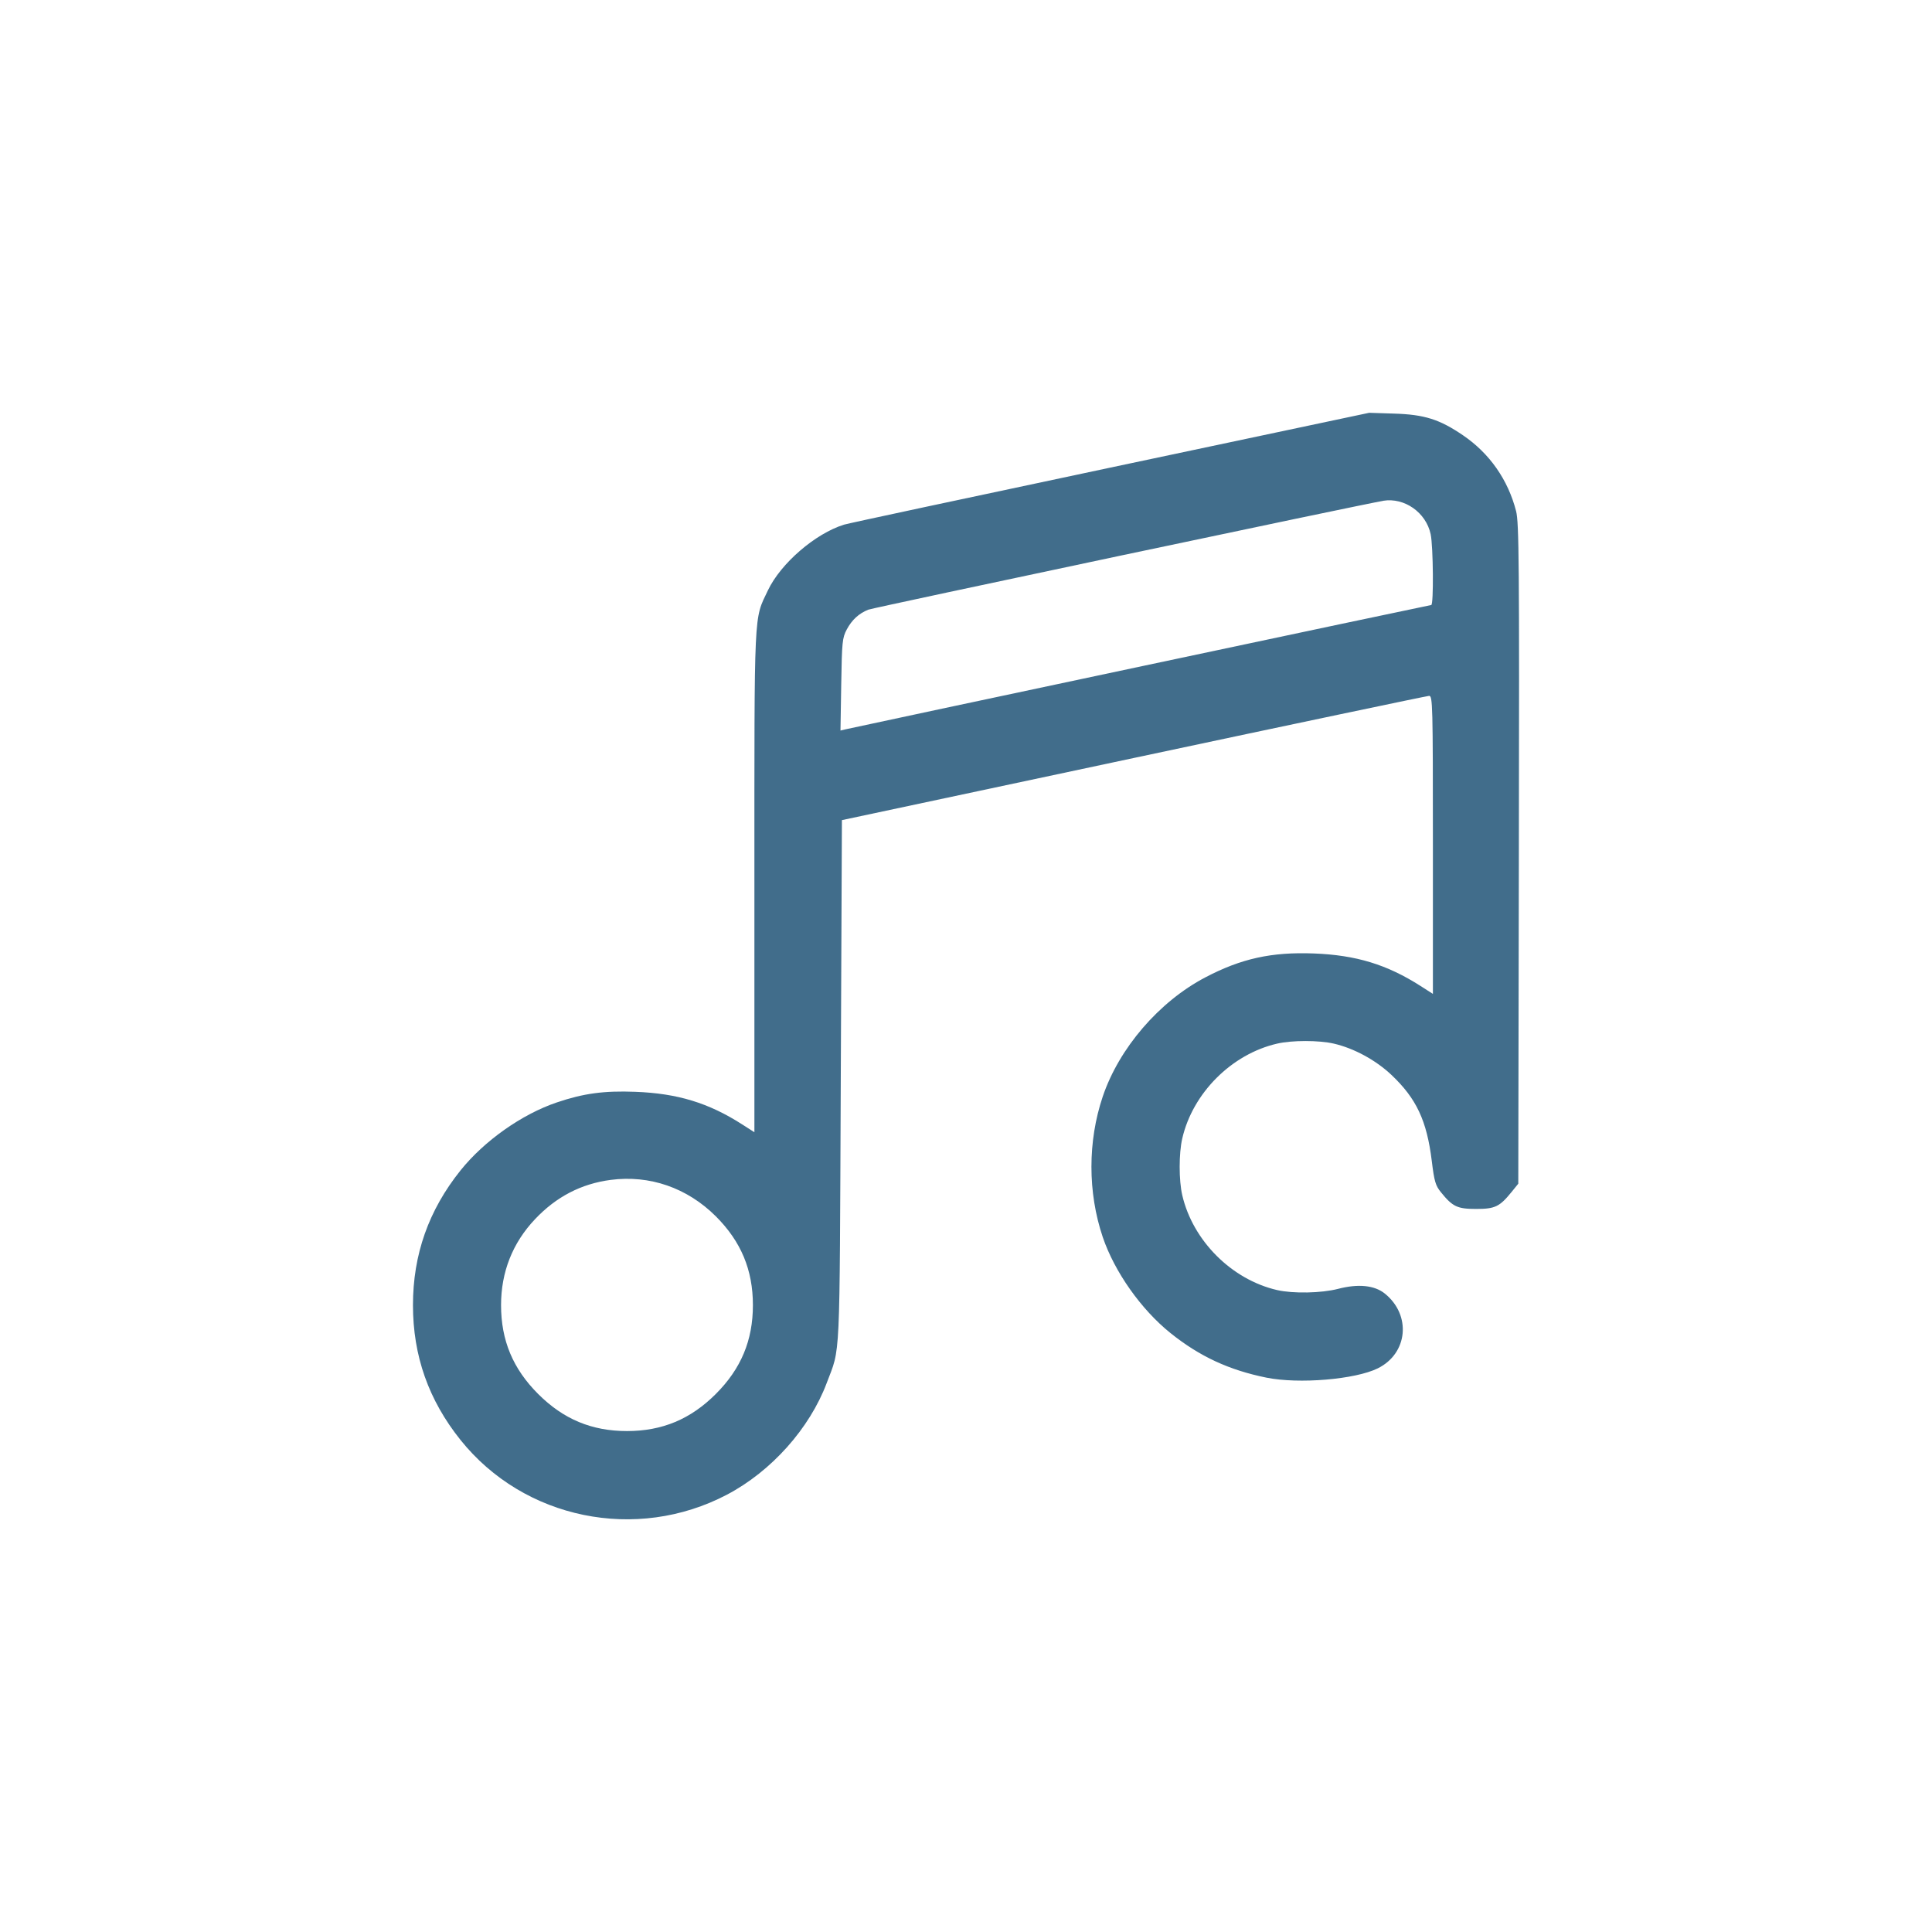
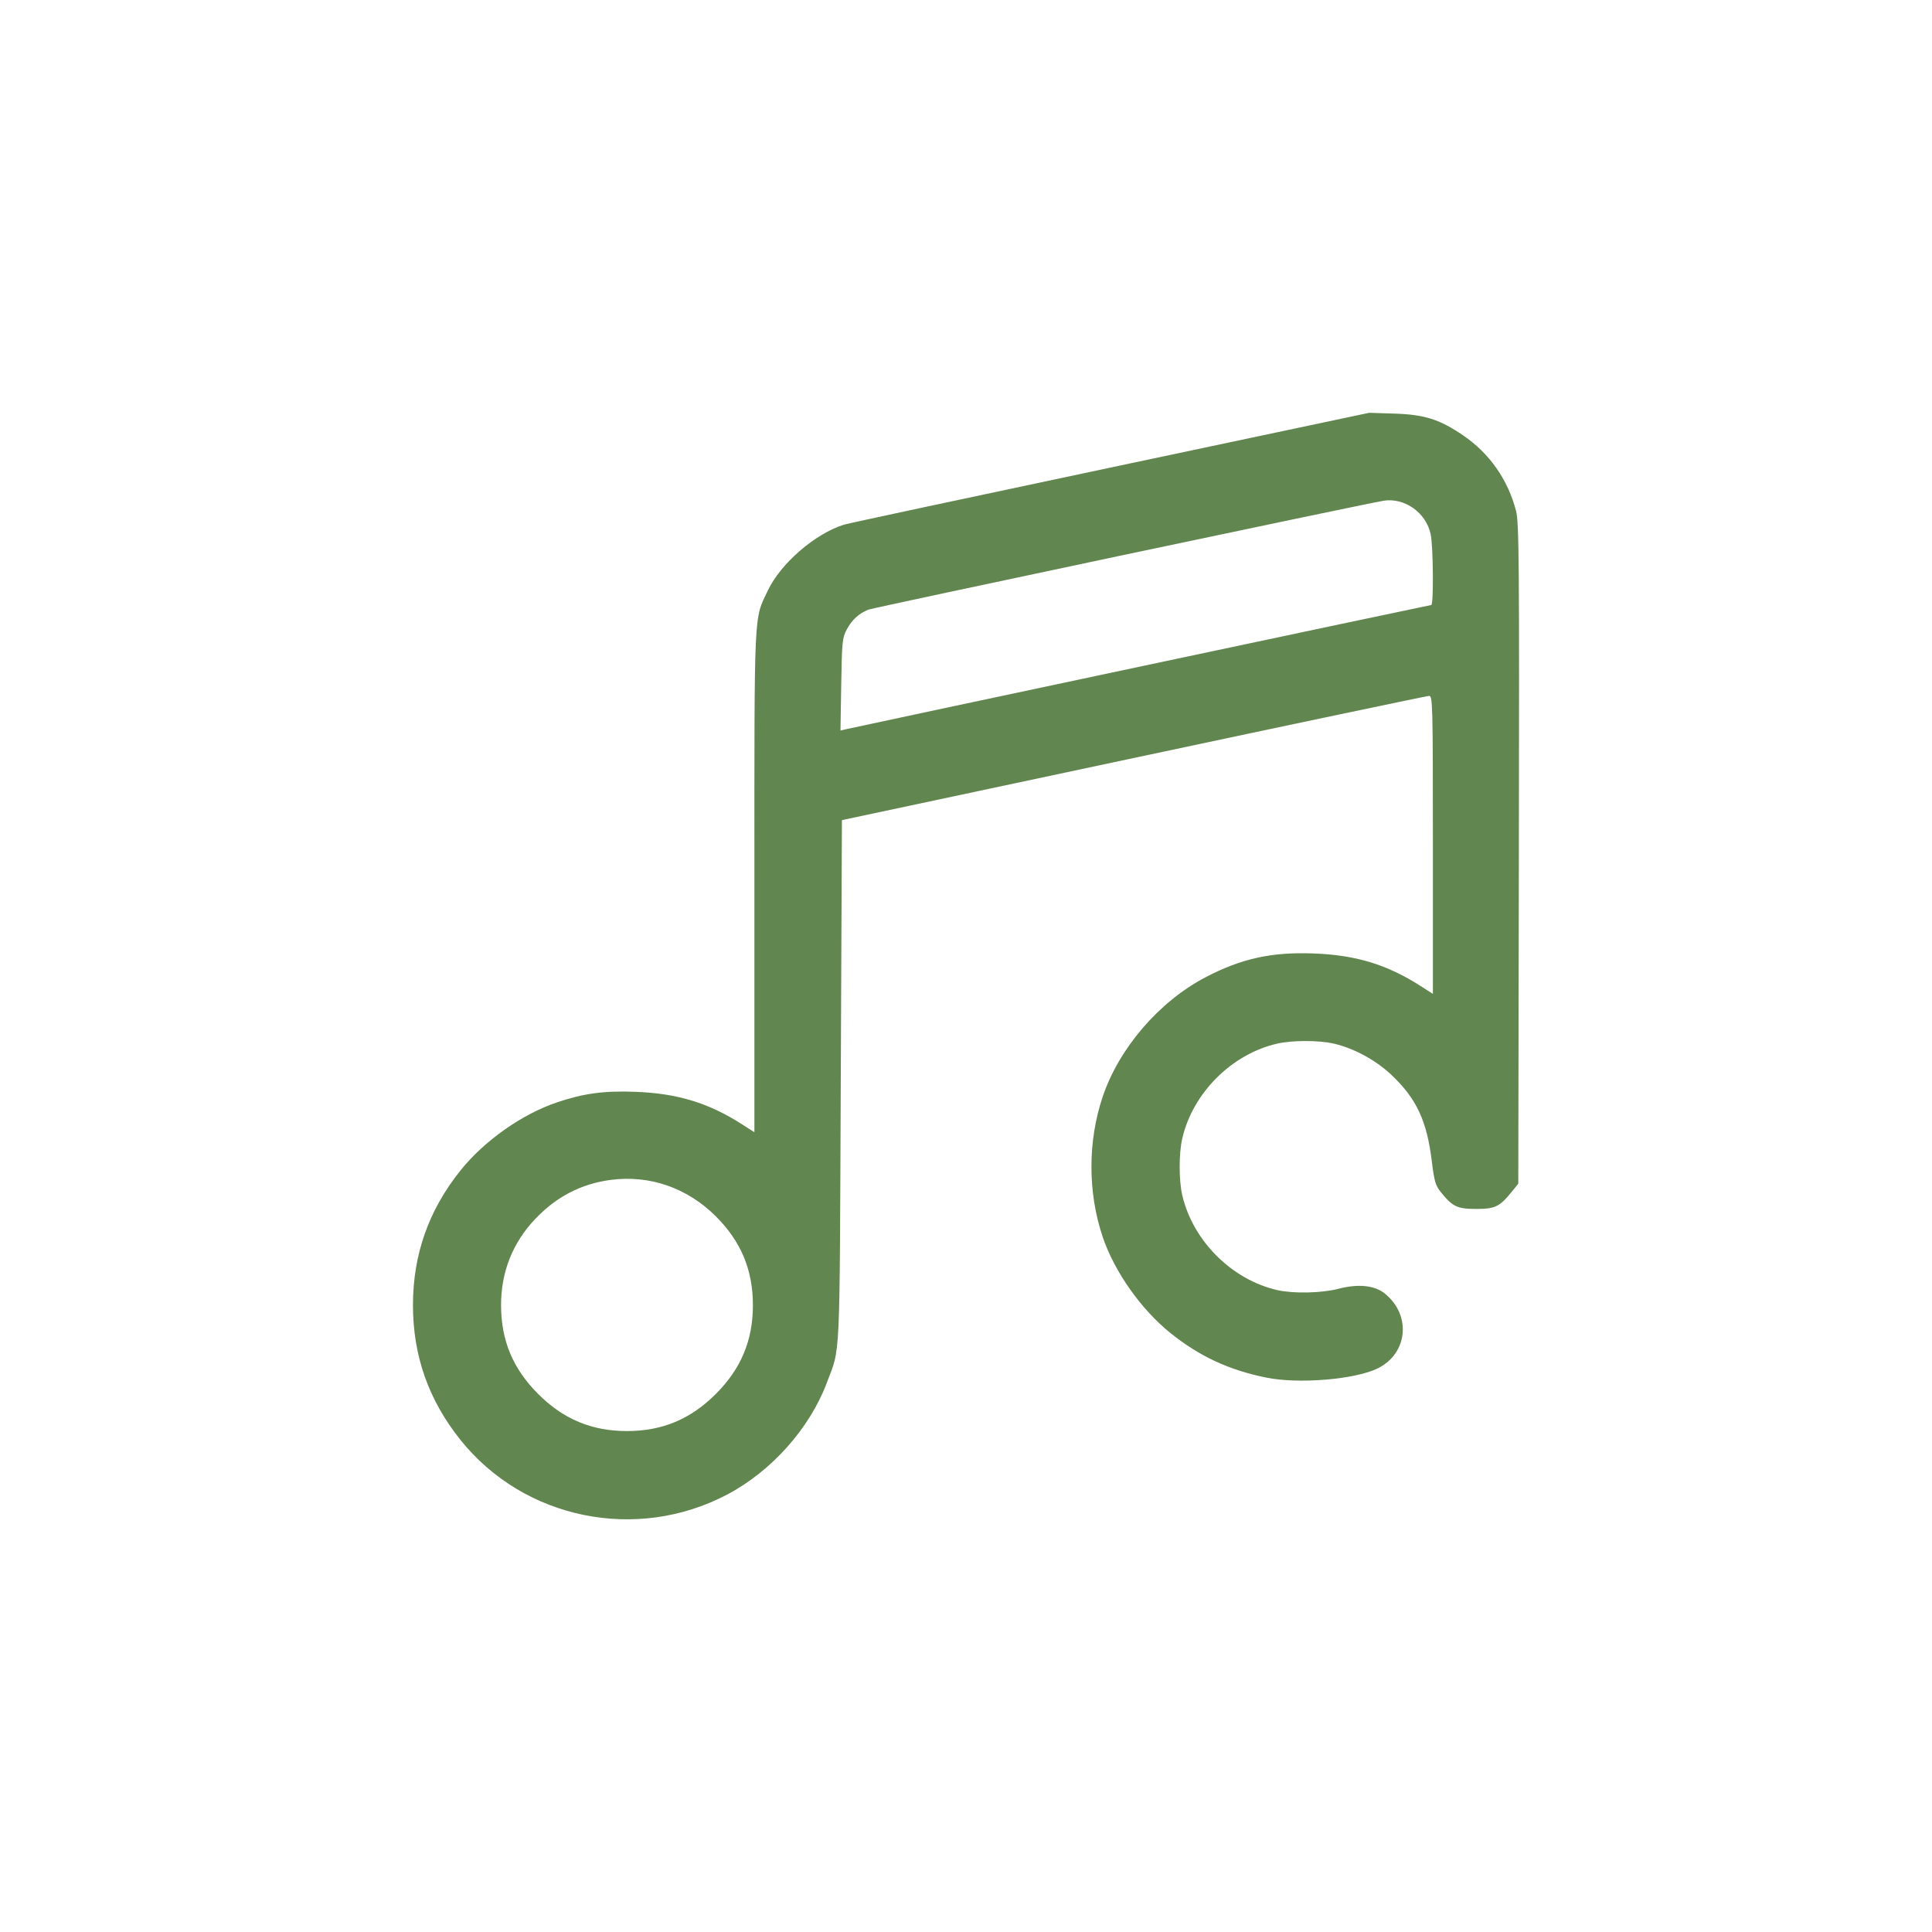
- <svg xmlns="http://www.w3.org/2000/svg" style="color:#416D8B;" fill="currentColor" stroke="currentColor" stroke-width="0" viewBox="-4.8 -4.8 33.60 33.60" version="1.1" id="svg3" xml:space="preserve">
+ <svg xmlns="http://www.w3.org/2000/svg" style="color:#62864F;" fill="currentColor" stroke="currentColor" stroke-width="0" viewBox="-4.8 -4.8 33.60 33.60" version="1.1" id="svg3" xml:space="preserve">
  <defs id="defs3" />
  <g id="SVGRepo_tracerCarrier" stroke-linecap="round" stroke-linejoin="round" stroke-width="0.624" />
  <path style="fill:currentColor" id="path1" />
  <path d="M 14.502,3.334 C 12.022,3.859 9.942,4.304 9.88,4.324 9.379,4.479 8.779,4.997 8.555,5.467 8.308,5.989 8.32,5.723 8.32,10.528 v 4.363 L 8.106,14.754 C 7.522,14.38 6.983,14.216 6.25,14.188 c -0.545,-0.021 -0.901,0.027 -1.367,0.185 -0.607,0.205 -1.262,0.668 -1.674,1.182 -0.555,0.693 -0.827,1.464 -0.827,2.344 0,0.88 0.272,1.651 0.827,2.344 1.104,1.379 3.058,1.779 4.634,0.951 0.772,-0.406 1.437,-1.151 1.734,-1.94 0.242,-0.644 0.223,-0.25 0.245,-5.242 L 9.842,9.463 14.915,8.383 C 17.706,7.789 20.018,7.303 20.054,7.302 c 0.062,-0.001 0.066,0.147 0.066,2.591 V 12.485 l -0.214,-0.137 c -0.585,-0.374 -1.123,-0.538 -1.856,-0.566 -0.736,-0.028 -1.264,0.088 -1.89,0.417 -0.802,0.421 -1.498,1.23 -1.782,2.072 -0.262,0.777 -0.262,1.666 0,2.443 0.205,0.605 0.668,1.261 1.181,1.672 0.504,0.404 1.015,0.641 1.666,0.773 0.564,0.114 1.545,0.032 1.937,-0.162 0.524,-0.26 0.586,-0.926 0.122,-1.3 -0.18,-0.145 -0.463,-0.173 -0.813,-0.082 -0.289,0.075 -0.782,0.085 -1.06,0.021 -0.791,-0.182 -1.467,-0.859 -1.65,-1.65 -0.06,-0.259 -0.06,-0.727 0,-0.986 0.182,-0.791 0.859,-1.468 1.65,-1.65 0.259,-0.06 0.727,-0.06 0.986,0 0.351,0.081 0.73,0.287 1.002,0.544 0.434,0.41 0.615,0.796 0.701,1.493 0.044,0.36 0.065,0.431 0.16,0.548 0.204,0.252 0.285,0.29 0.612,0.29 0.329,0 0.408,-0.038 0.618,-0.297 l 0.115,-0.142 0.01,-5.734 c 0.009,-5.067 0.003,-5.761 -0.048,-5.962 C 21.427,3.544 21.106,3.085 20.643,2.77 20.235,2.492 19.972,2.409 19.444,2.393 l -0.432,-0.014 -4.51,0.955 m 4.754,0.576 C 18.916,3.965 10.385,5.769 10.301,5.803 10.135,5.87 10.016,5.98 9.926,6.148 9.849,6.293 9.842,6.365 9.83,7.105 L 9.817,7.905 9.905,7.884 C 10.118,7.833 20.065,5.722 20.091,5.722 c 0.044,0 0.035,-1.021 -0.01,-1.232 C 20,4.112 19.625,3.849 19.256,3.909 M 5.82,15.72 c -0.511,0.067 -0.947,0.293 -1.315,0.683 -0.391,0.413 -0.591,0.92 -0.591,1.495 0,0.613 0.206,1.106 0.645,1.545 0.439,0.439 0.932,0.645 1.545,0.645 0.613,0 1.106,-0.206 1.545,-0.645 0.439,-0.439 0.645,-0.932 0.645,-1.545 0,-0.613 -0.206,-1.106 -0.645,-1.545 C 7.151,15.857 6.499,15.631 5.82,15.72" stroke="none" fill="currentColor" fill-rule="evenodd" id="path1-6" style="fill:currentColor;" />
</svg>
